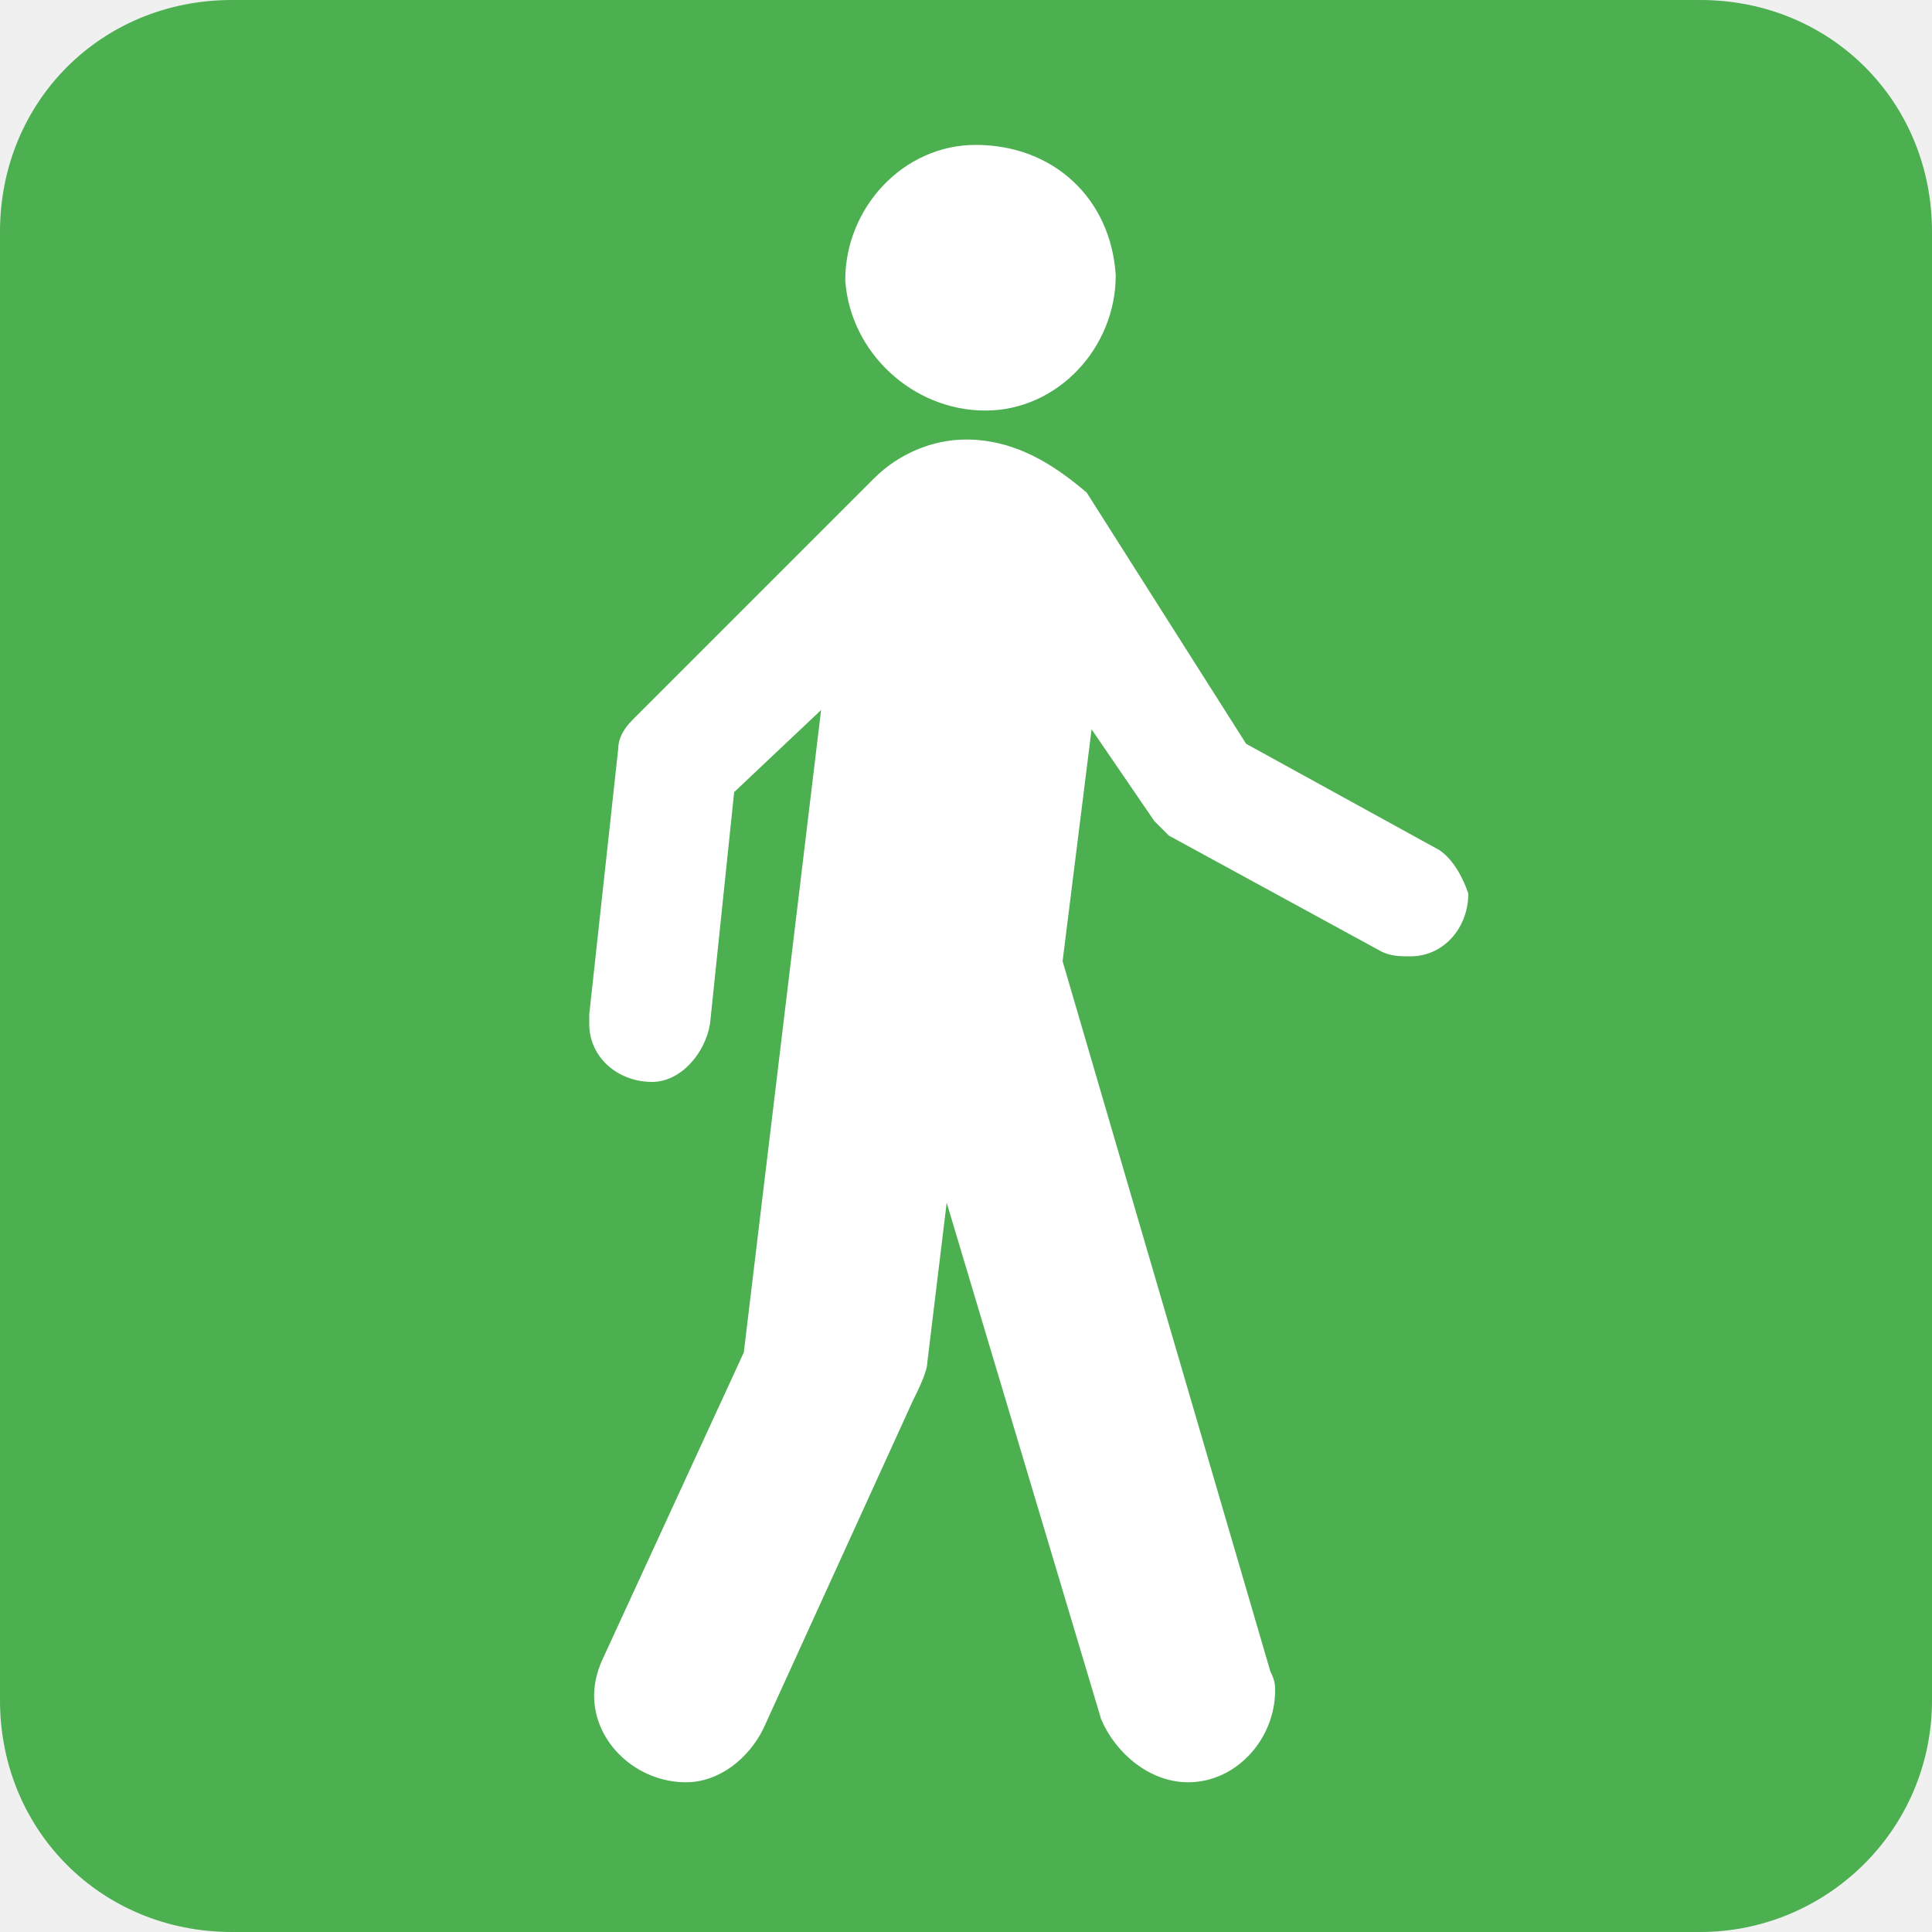
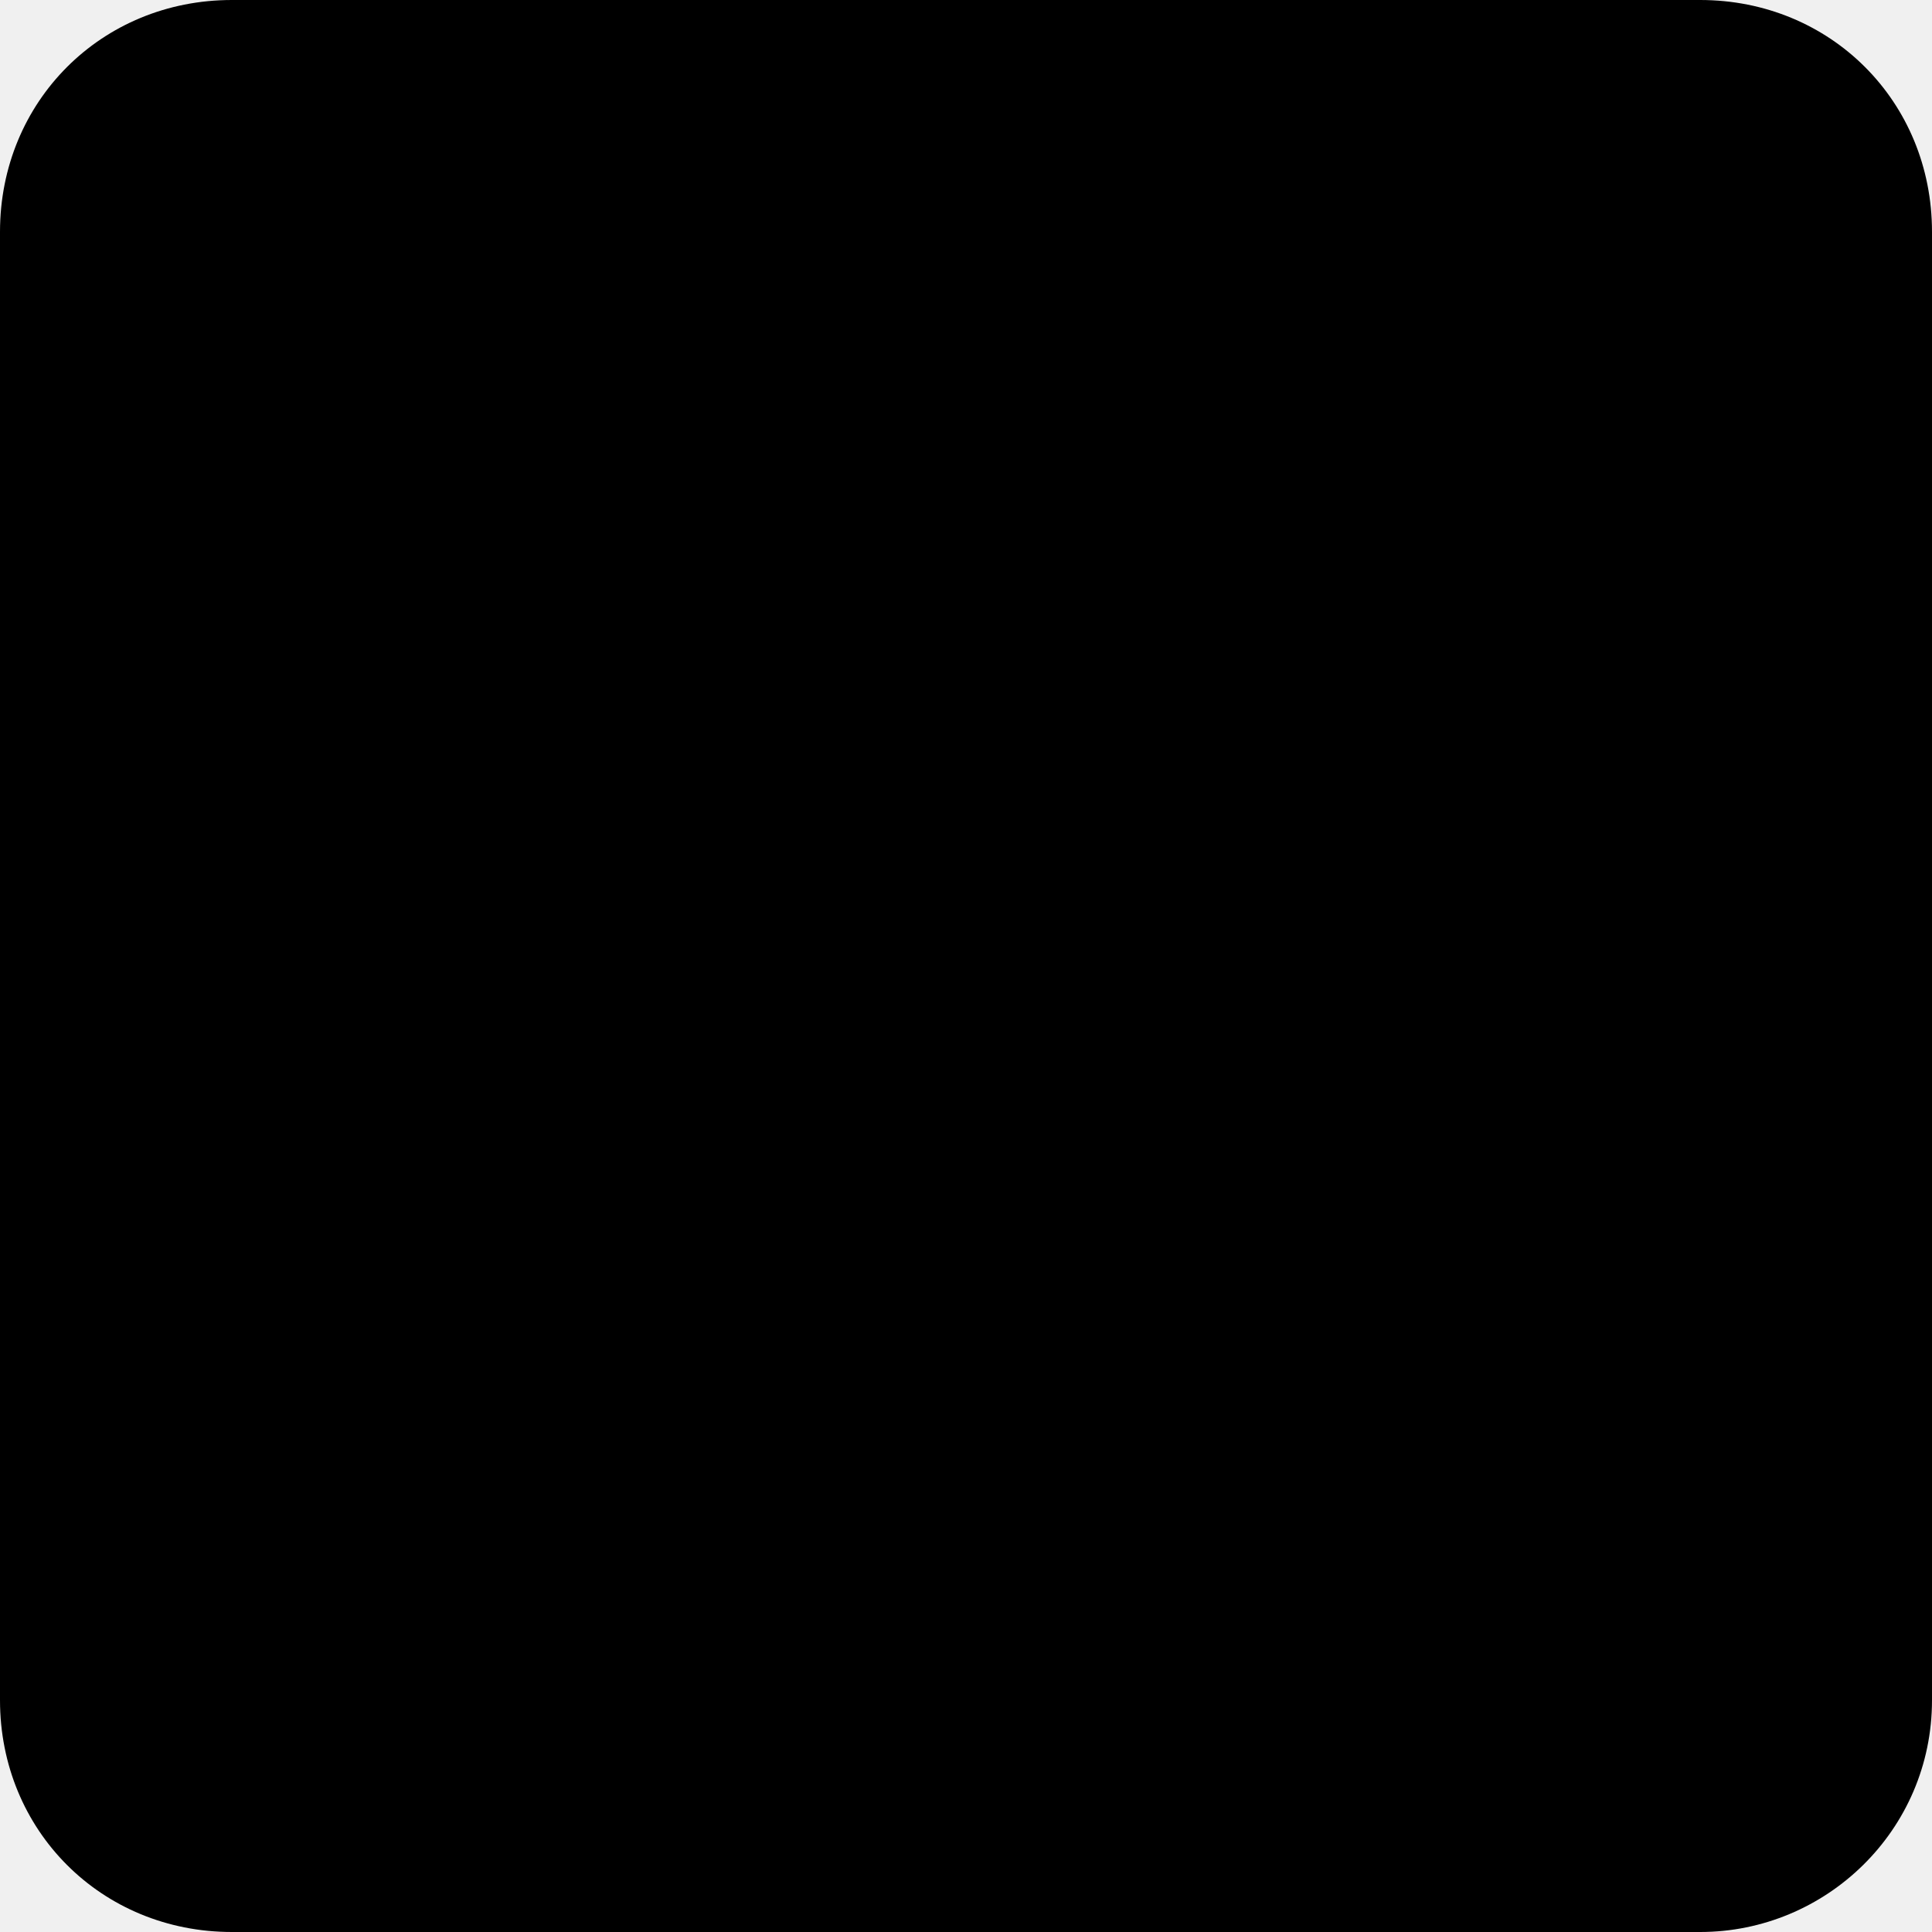
<svg xmlns="http://www.w3.org/2000/svg" version="1.1" id="Layer_1" x="0px" y="0px" width="40px" height="40px" viewBox="0 0 40 40" enable-background="new 0 0 40 40" xml:space="preserve">
  <g>
-     <path fill="#4CAF50" d="M35.2,40c2.6,0,4.8-2.1,4.8-4.8V4.8C40,2.1,37.9,0,35.2,0H4.8C2.1,0,0,2.1,0,4.8v30.4C0,37.9,2.1,40,4.8,40   H35.2z" />
-     <path fill="#FFFFFF" d="M20.4,8.5c1.5,0,2.7-1.3,2.7-2.8C23,4.1,21.8,3,20.2,3c-1.5,0-2.7,1.3-2.7,2.8C17.6,7.3,18.9,8.5,20.4,8.5z   " />
-     <path fill="#FFFFFF" d="M29.8,17.6l-4-2.2l-3.3-5.2C21.8,9.6,21,9.1,20,9.1c-0.7,0-1.4,0.3-1.9,0.8l-5,5c-0.2,0.2-0.3,0.4-0.3,0.6   l-0.6,5.5c0,0.1,0,0.1,0,0.2c0,0.7,0.6,1.2,1.3,1.2c0.6,0,1.1-0.6,1.2-1.2l0.5-4.8l1.8-1.7l-1.6,13.3l-2.9,6.3   c-0.1,0.2-0.2,0.5-0.2,0.8c0,1,0.9,1.8,1.9,1.8c0.7,0,1.3-0.5,1.6-1.1l3.1-6.8c0.1-0.2,0.3-0.6,0.3-0.8l0.4-3.3l3.2,10.7   c0.3,0.7,1,1.3,1.8,1.3c1,0,1.8-0.9,1.8-1.9c0-0.1,0-0.2-0.1-0.4L22,19.9l0.6-4.8l1.3,1.9c0.1,0.1,0.2,0.2,0.3,0.3l4.4,2.4   c0.2,0.1,0.4,0.1,0.6,0.1c0.7,0,1.2-0.6,1.2-1.3C30.3,18.2,30.1,17.8,29.8,17.6z" />
+     <path fill="currentColor" d="M35.2,40c2.6,0,4.8-2.1,4.8-4.8V4.8C40,2.1,37.9,0,35.2,0H4.8C2.1,0,0,2.1,0,4.8v30.4C0,37.9,2.1,40,4.8,40   H35.2z" />
+     <path d="M20.4,8.5c1.5,0,2.7-1.3,2.7-2.8C23,4.1,21.8,3,20.2,3c-1.5,0-2.7,1.3-2.7,2.8C17.6,7.3,18.9,8.5,20.4,8.5z   " />
+     <path d="M29.8,17.6l-4-2.2l-3.3-5.2C21.8,9.6,21,9.1,20,9.1c-0.7,0-1.4,0.3-1.9,0.8l-5,5c-0.2,0.2-0.3,0.4-0.3,0.6   l-0.6,5.5c0,0.1,0,0.1,0,0.2c0,0.7,0.6,1.2,1.3,1.2c0.6,0,1.1-0.6,1.2-1.2l0.5-4.8l1.8-1.7l-1.6,13.3l-2.9,6.3   c-0.1,0.2-0.2,0.5-0.2,0.8c0,1,0.9,1.8,1.9,1.8c0.7,0,1.3-0.5,1.6-1.1l3.1-6.8c0.1-0.2,0.3-0.6,0.3-0.8l0.4-3.3l3.2,10.7   c0.3,0.7,1,1.3,1.8,1.3c1,0,1.8-0.9,1.8-1.9c0-0.1,0-0.2-0.1-0.4L22,19.9l0.6-4.8l1.3,1.9c0.1,0.1,0.2,0.2,0.3,0.3l4.4,2.4   c0.2,0.1,0.4,0.1,0.6,0.1c0.7,0,1.2-0.6,1.2-1.3C30.3,18.2,30.1,17.8,29.8,17.6z" />
  </g>
</svg>
